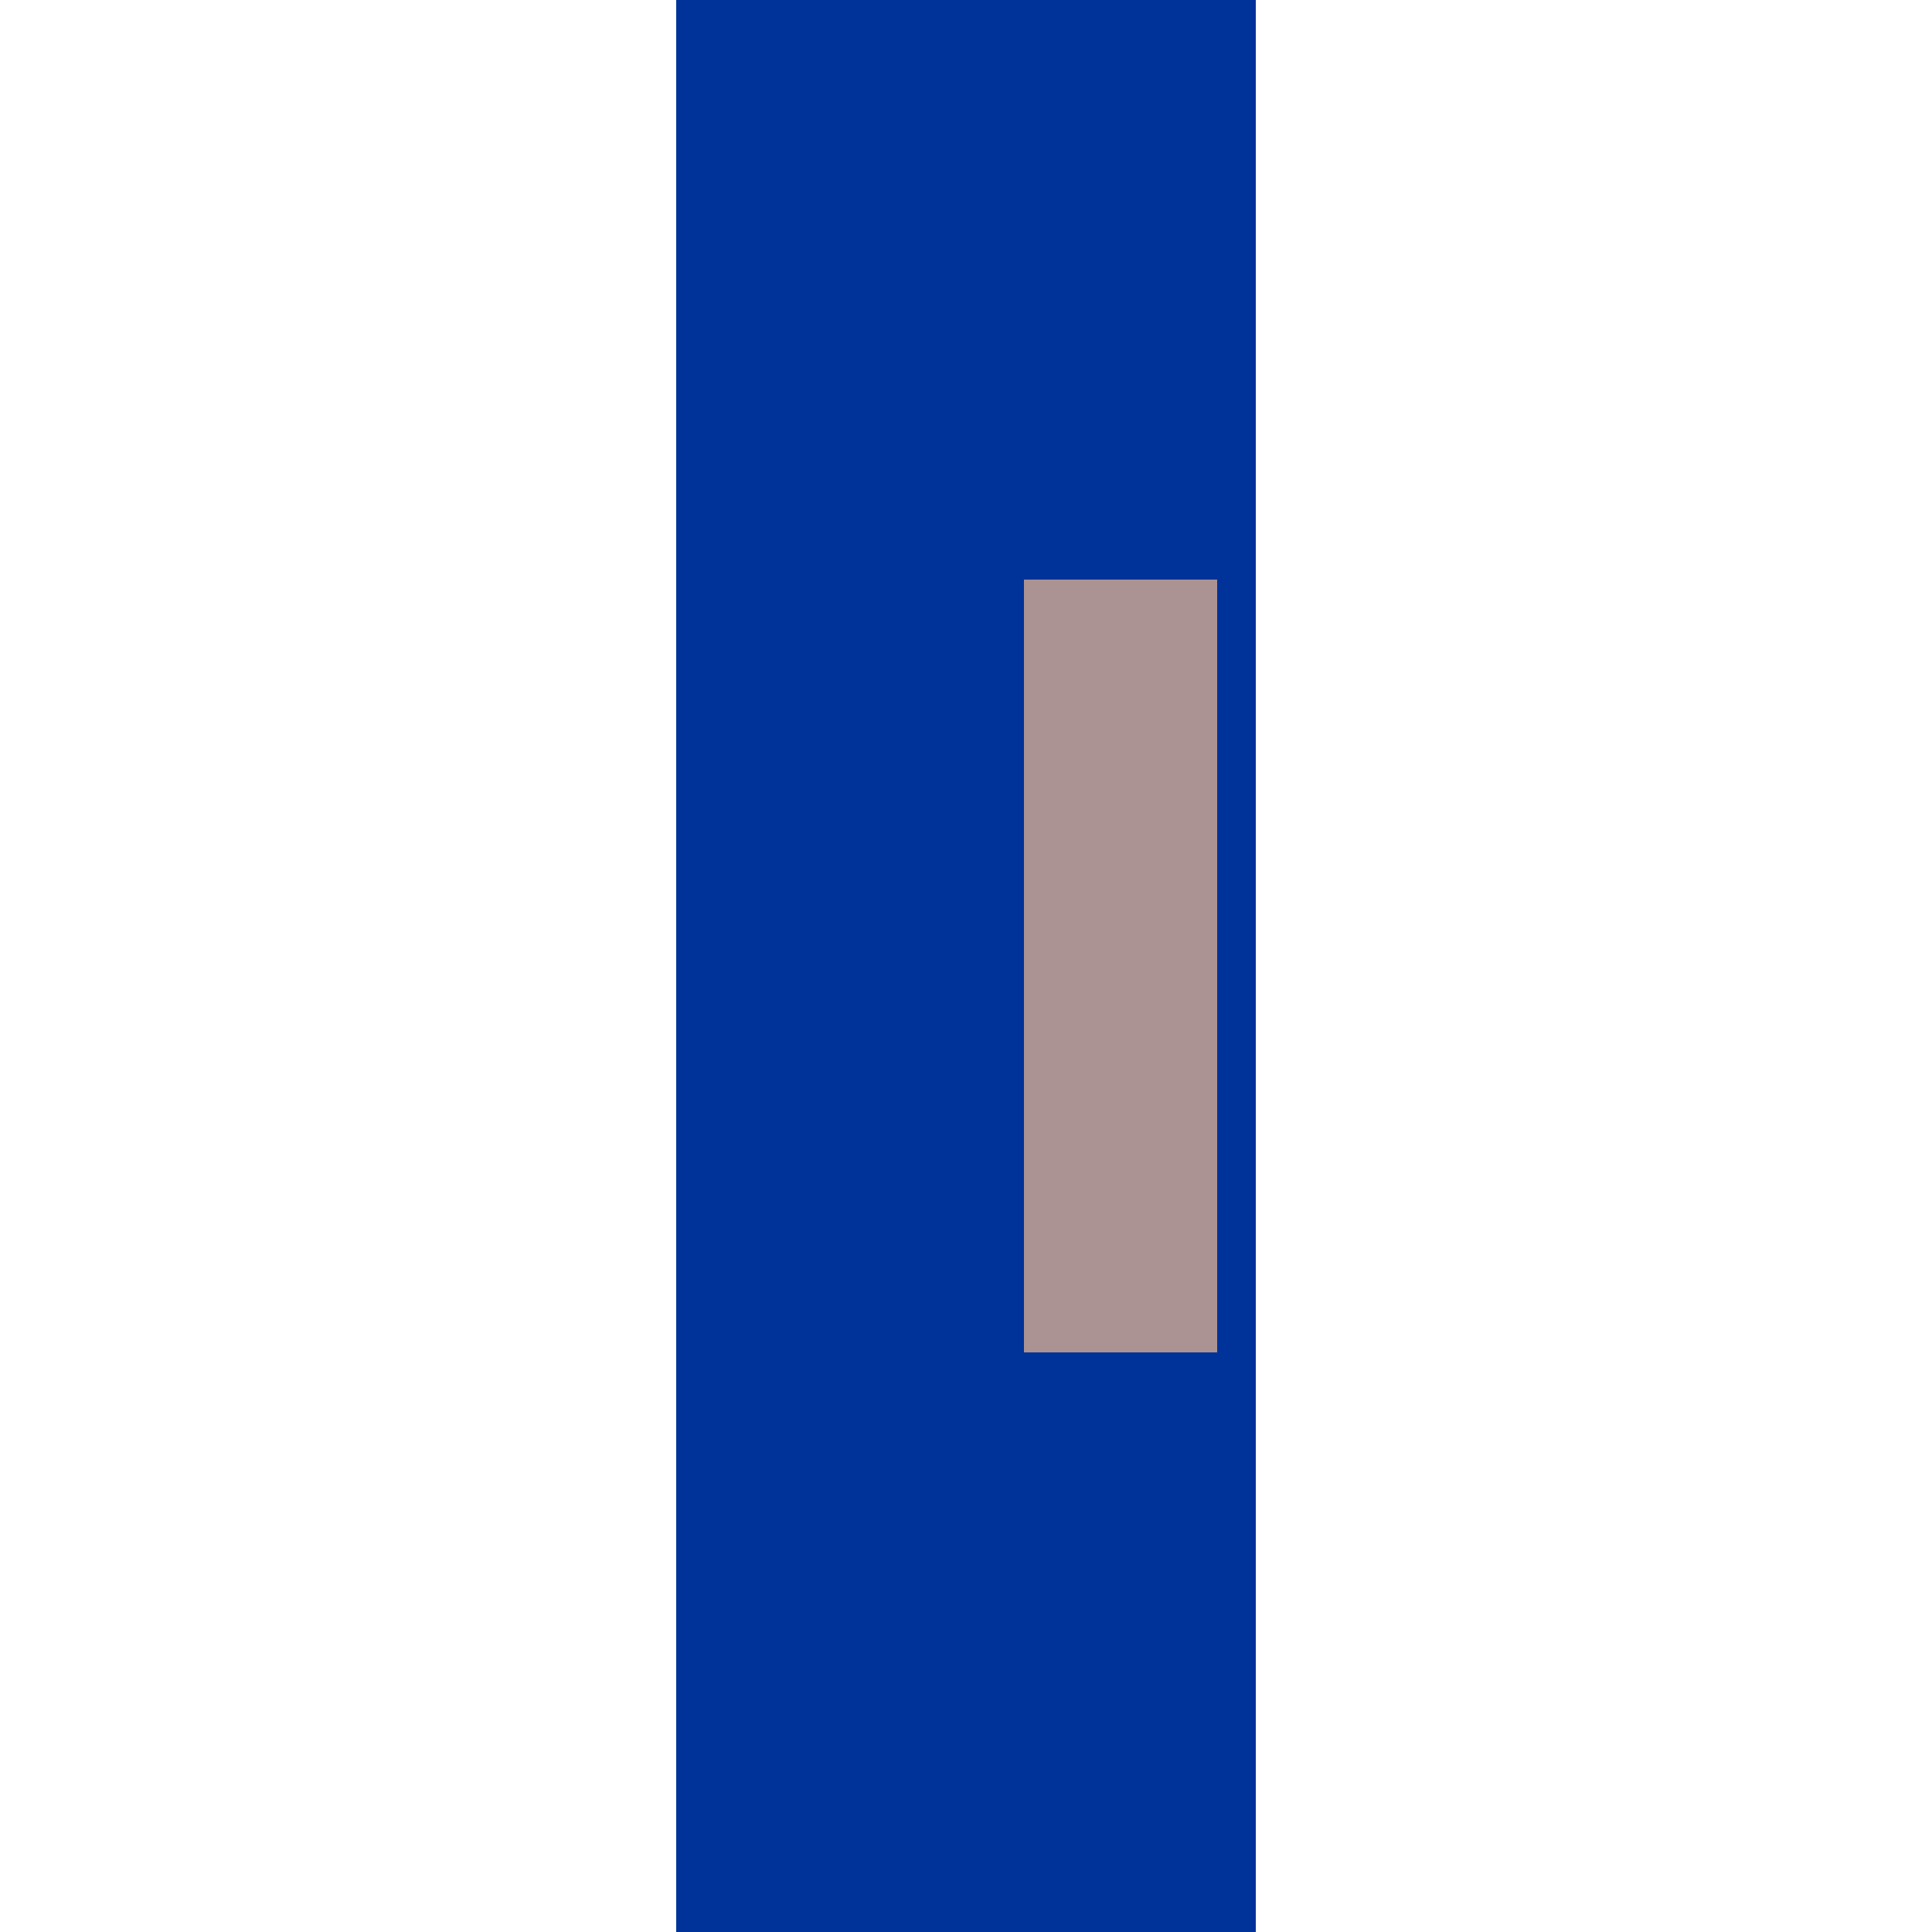
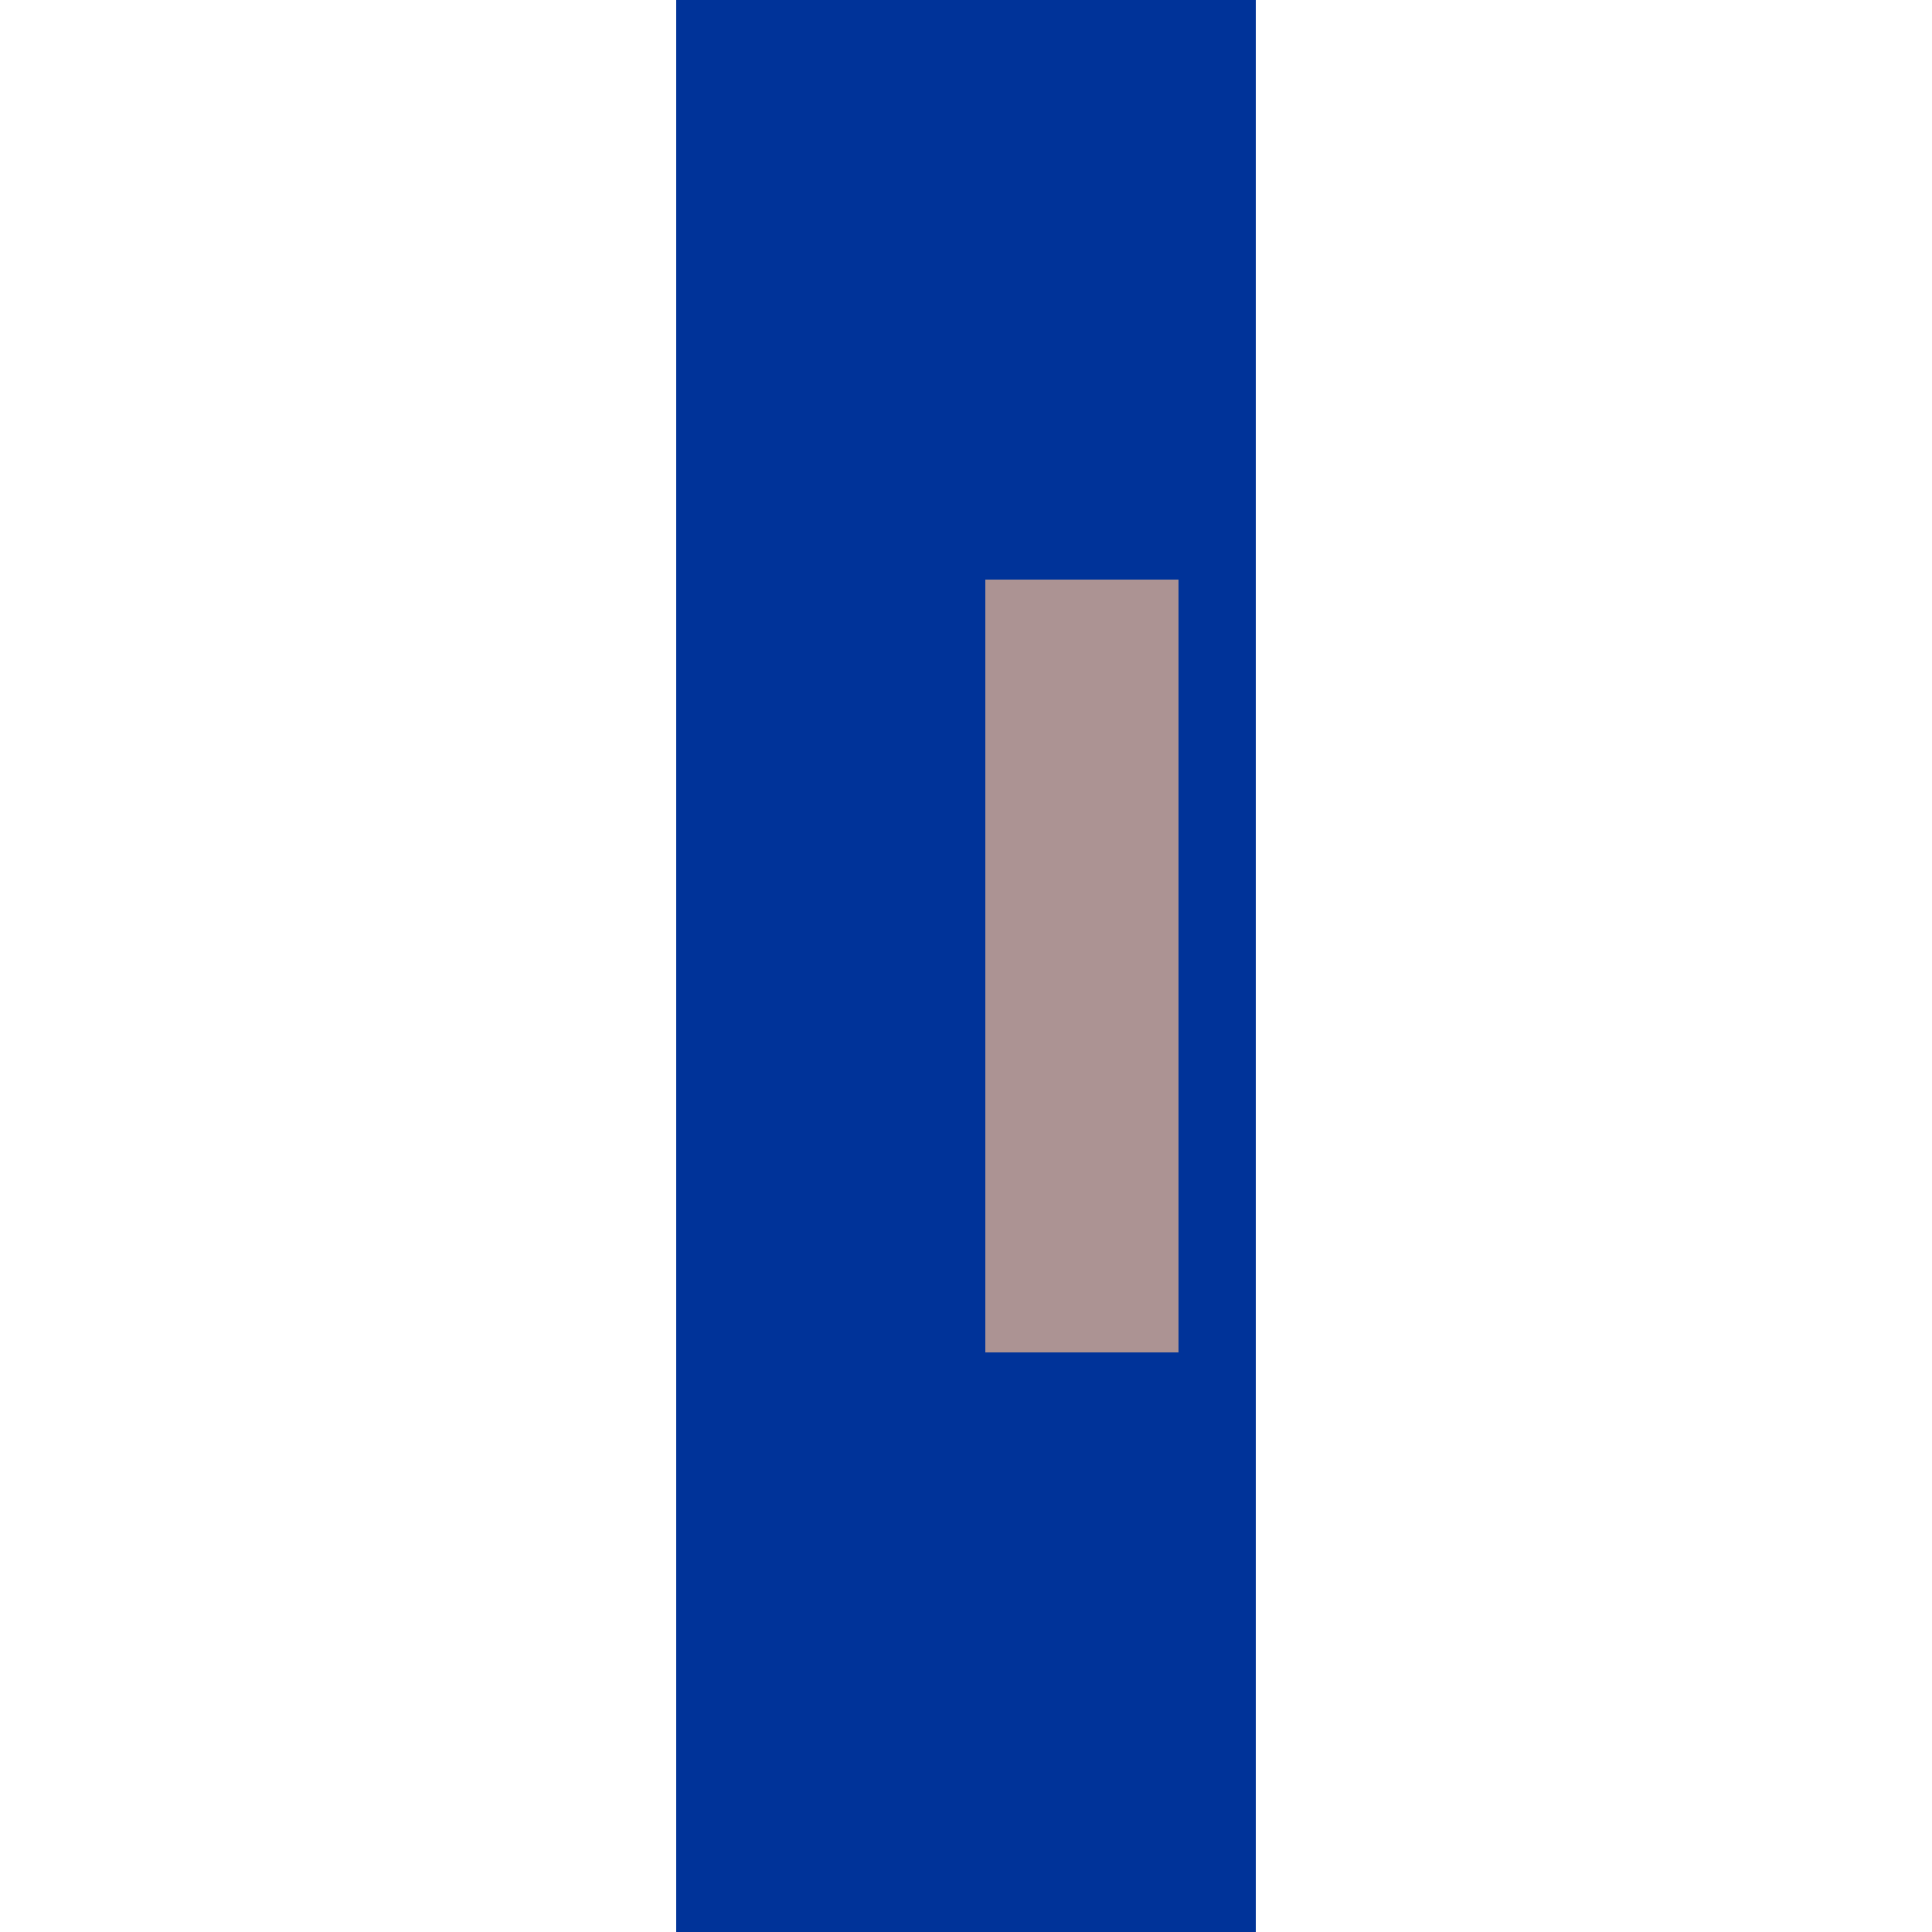
<svg xmlns="http://www.w3.org/2000/svg" id="Layer_1" version="1.1" viewBox="0 0 500 500">
  <defs>
    <style>
      .st0 {
        fill: #039;
      }

      .st1 {
        fill: #ac9393;
      }
    </style>
  </defs>
  <rect class="st0" x="175" width="150" height="500" />
-   <rect class="st1" x="265" y="150" width="50" height="200" />
+   <rect class="st1" x="255" y="150" width="50" height="200" />
</svg>
